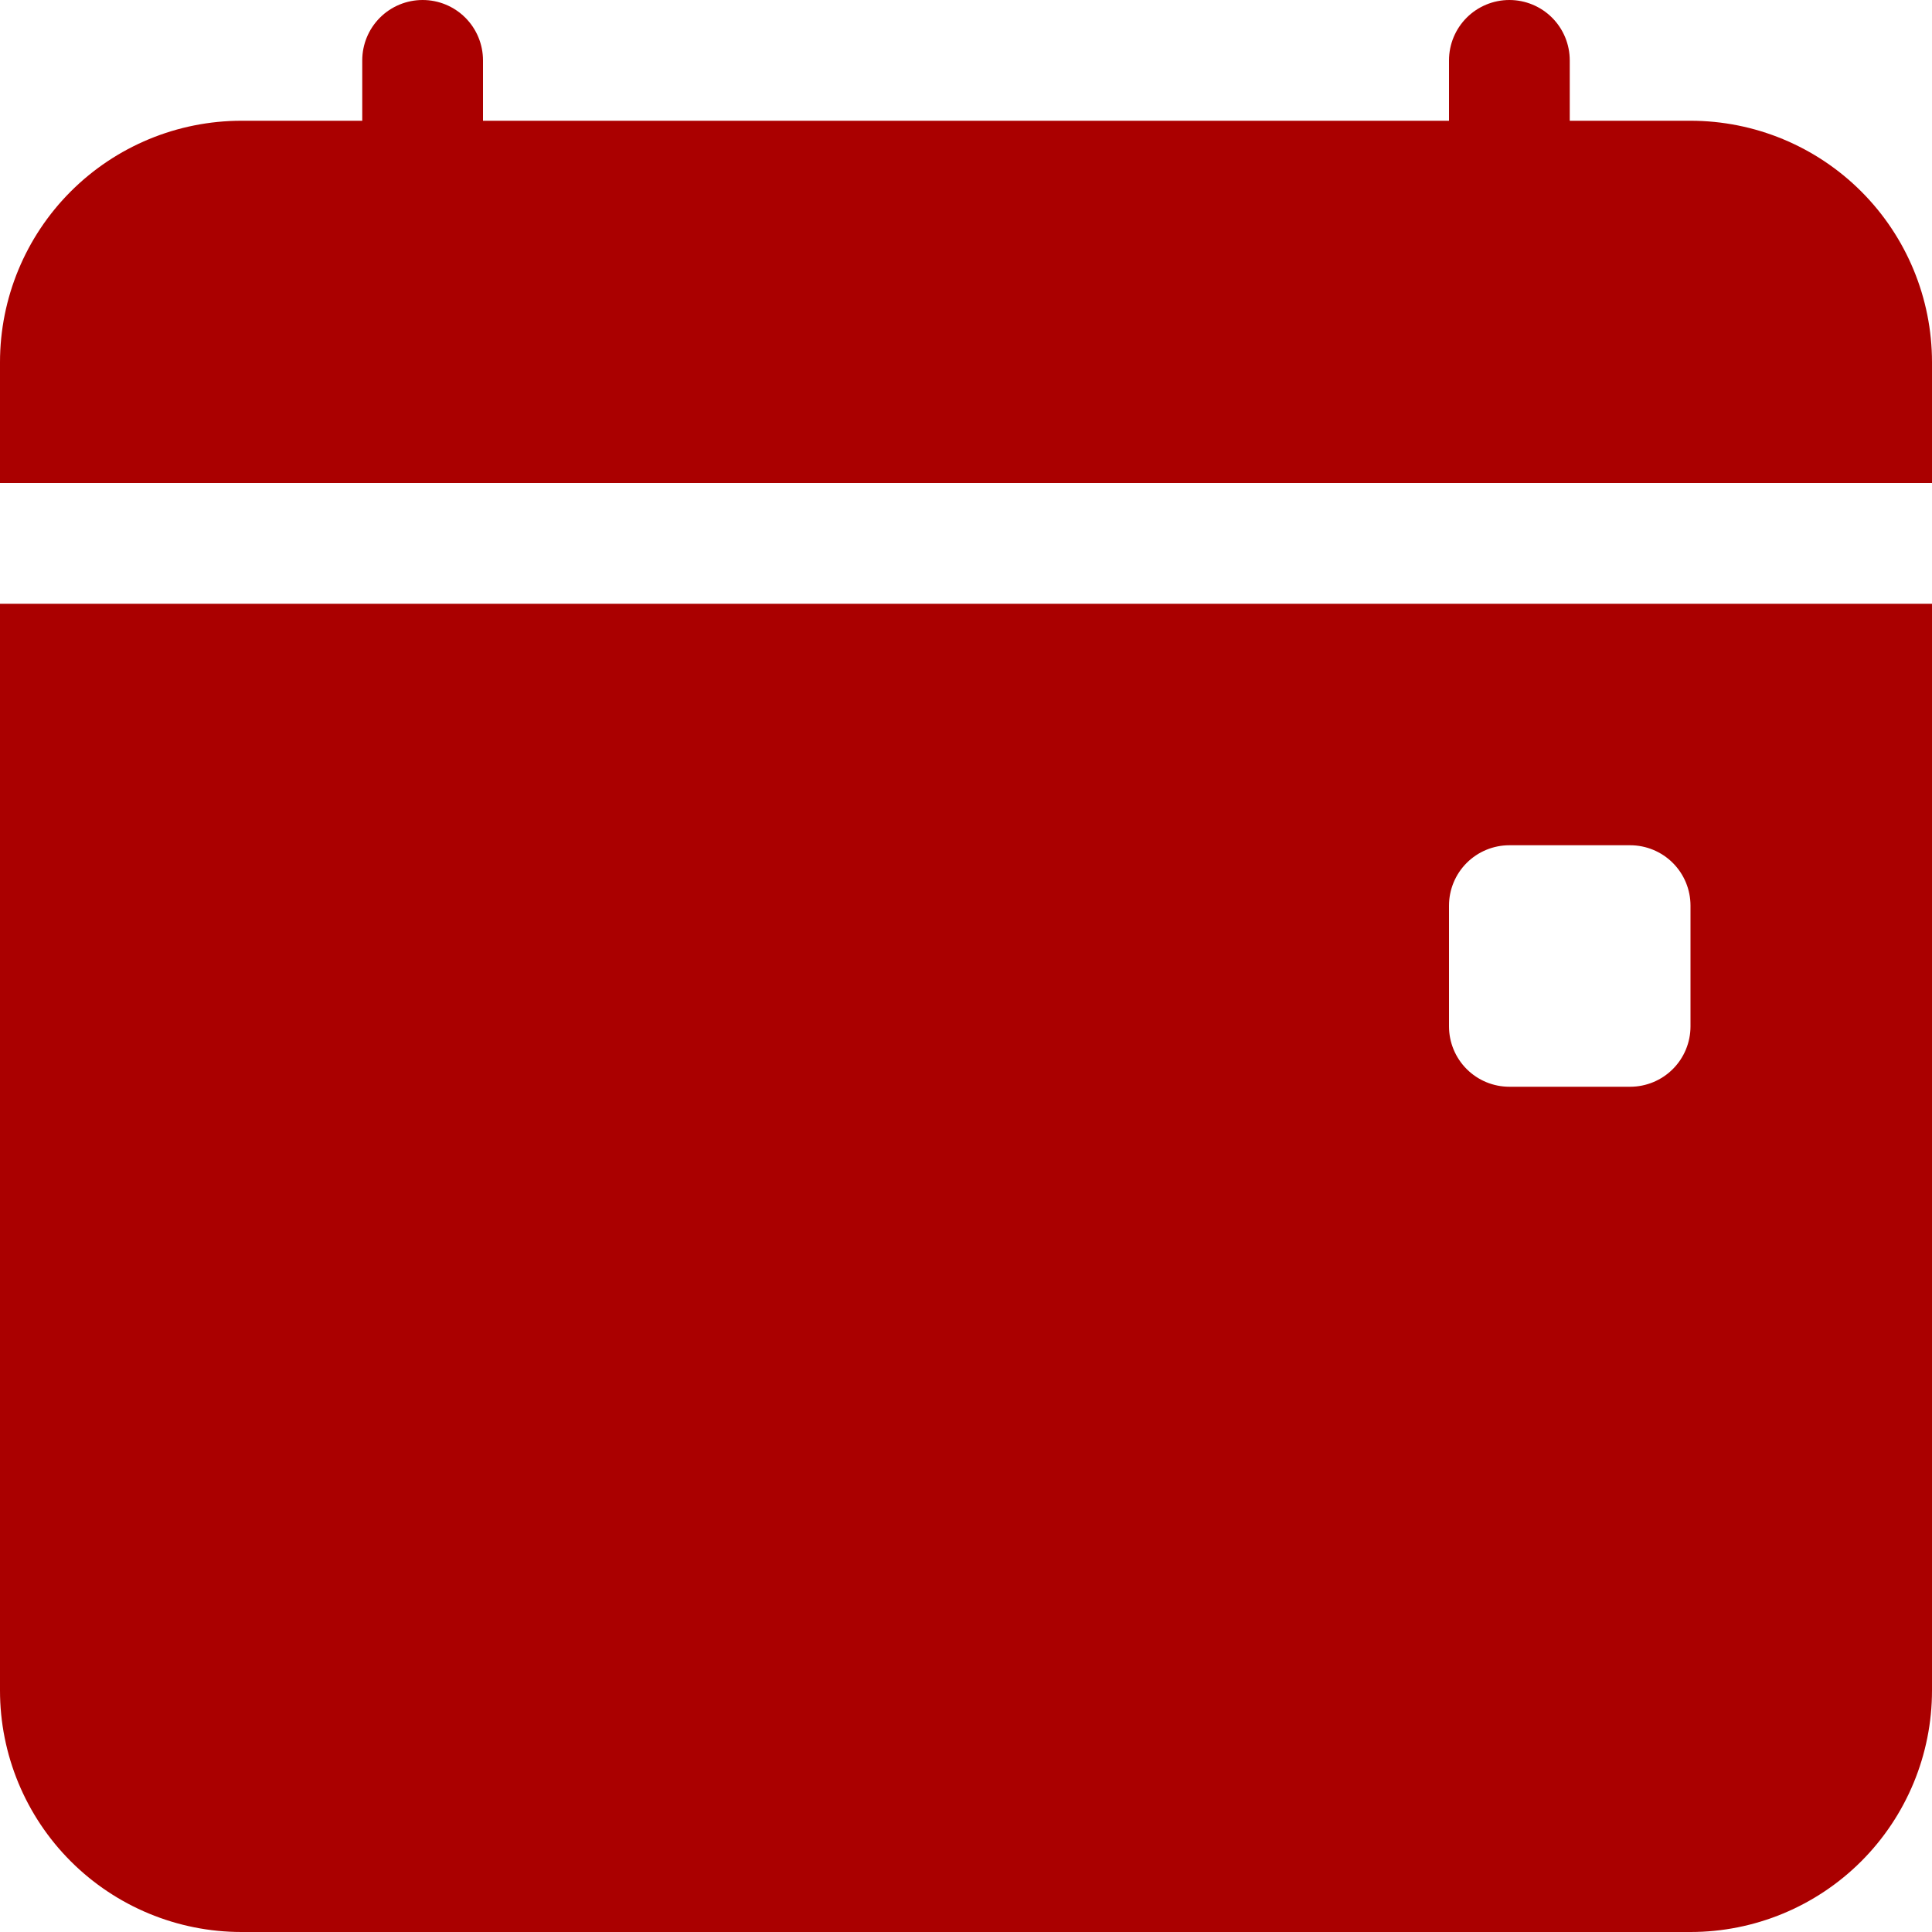
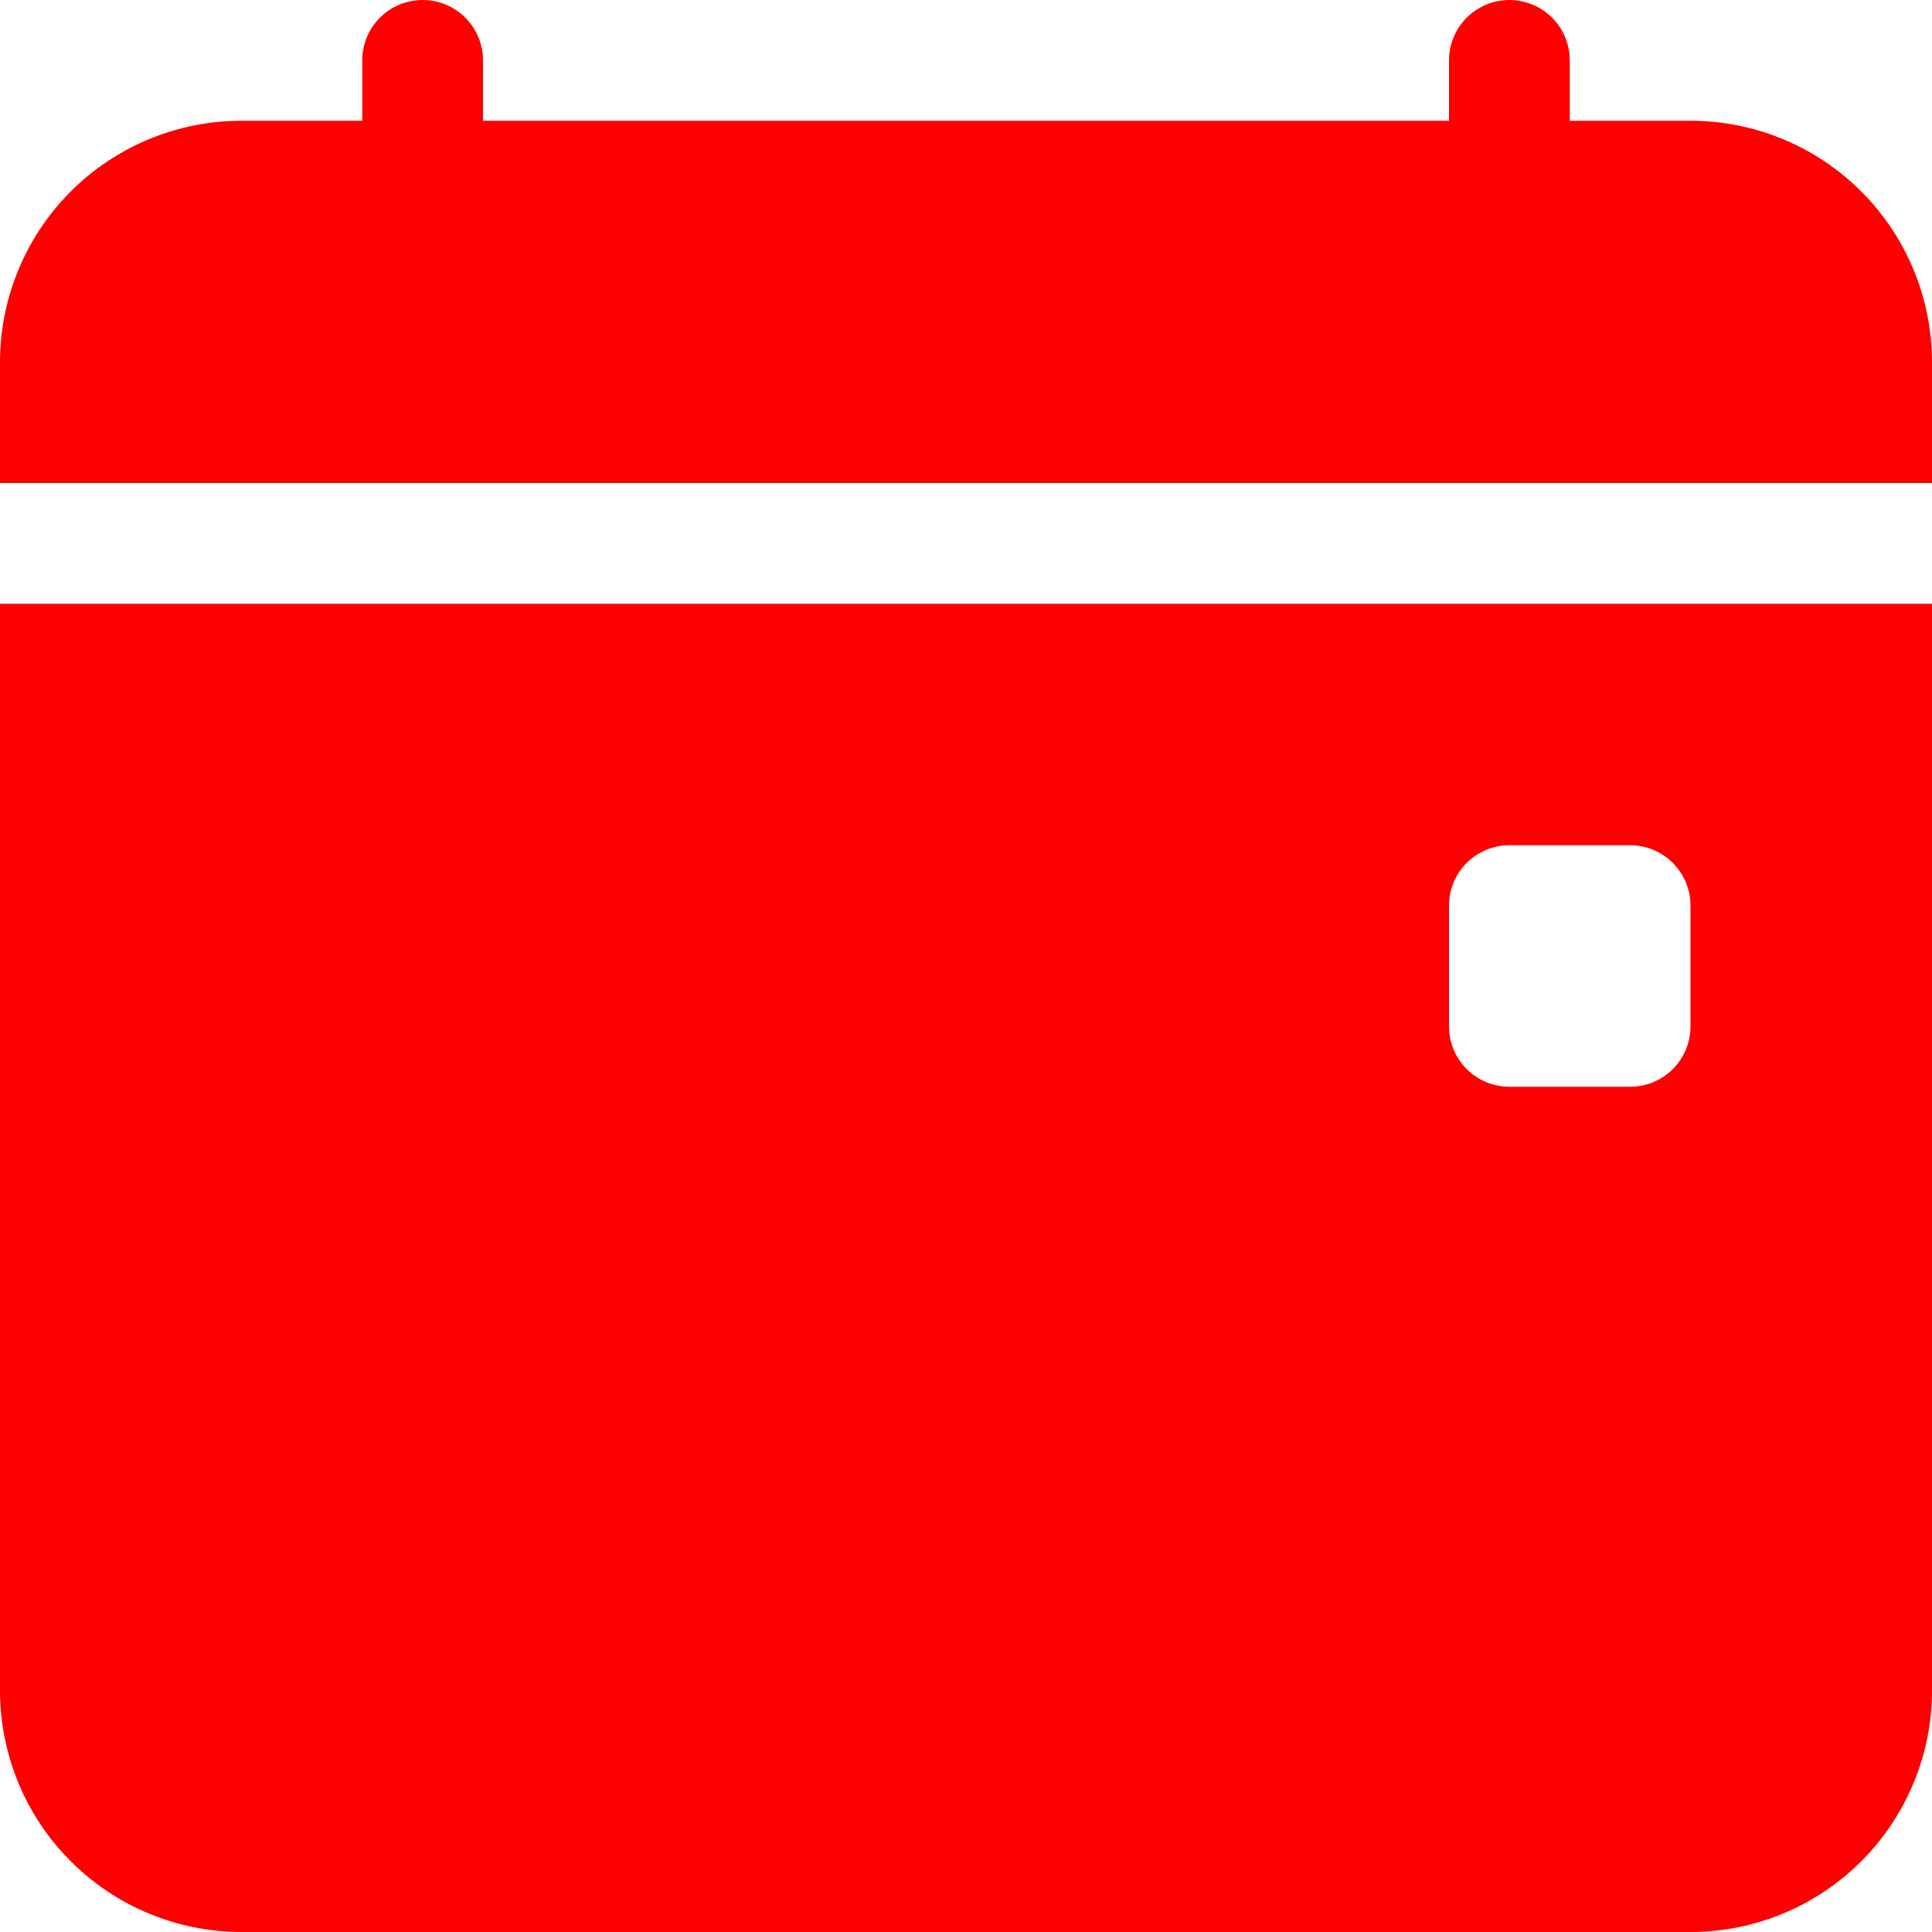
<svg xmlns="http://www.w3.org/2000/svg" width="100" height="100" viewBox="0 0 100 100" fill="none">
-   <path d="M25 3.125C25 2.296 24.671 1.501 24.085 0.915C23.499 0.329 22.704 0 21.875 0C21.046 0 20.251 0.329 19.665 0.915C19.079 1.501 18.75 2.296 18.75 3.125V6.25H12.5C9.185 6.25 6.005 7.567 3.661 9.911C1.317 12.255 0 15.435 0 18.75L0 25H100V18.75C100 15.435 98.683 12.255 96.339 9.911C93.995 7.567 90.815 6.25 87.5 6.25H81.25V3.125C81.25 2.296 80.921 1.501 80.335 0.915C79.749 0.329 78.954 0 78.125 0C77.296 0 76.501 0.329 75.915 0.915C75.329 1.501 75 2.296 75 3.125V6.25H25V3.125ZM100 87.5V31.25H0V87.5C0 90.815 1.317 93.995 3.661 96.339C6.005 98.683 9.185 100 12.5 100H87.5C90.815 100 93.995 98.683 96.339 96.339C98.683 93.995 100 90.815 100 87.5ZM78.125 43.75H84.375C85.204 43.75 85.999 44.079 86.585 44.665C87.171 45.251 87.5 46.046 87.5 46.875V53.125C87.5 53.954 87.171 54.749 86.585 55.335C85.999 55.921 85.204 56.25 84.375 56.25H78.125C77.296 56.25 76.501 55.921 75.915 55.335C75.329 54.749 75 53.954 75 53.125V46.875C75 46.046 75.329 45.251 75.915 44.665C76.501 44.079 77.296 43.75 78.125 43.75Z" fill="#aa0000" />
+   <path d="M25 3.125C25 2.296 24.671 1.501 24.085 0.915C23.499 0.329 22.704 0 21.875 0C21.046 0 20.251 0.329 19.665 0.915C19.079 1.501 18.75 2.296 18.75 3.125V6.25H12.5C9.185 6.25 6.005 7.567 3.661 9.911C1.317 12.255 0 15.435 0 18.75L0 25H100V18.75C100 15.435 98.683 12.255 96.339 9.911C93.995 7.567 90.815 6.25 87.5 6.25H81.25V3.125C81.25 2.296 80.921 1.501 80.335 0.915C79.749 0.329 78.954 0 78.125 0C77.296 0 76.501 0.329 75.915 0.915C75.329 1.501 75 2.296 75 3.125V6.25H25V3.125ZM100 87.5V31.25H0V87.5C0 90.815 1.317 93.995 3.661 96.339C6.005 98.683 9.185 100 12.5 100H87.5C90.815 100 93.995 98.683 96.339 96.339C98.683 93.995 100 90.815 100 87.5ZM78.125 43.75H84.375C85.204 43.75 85.999 44.079 86.585 44.665C87.171 45.251 87.5 46.046 87.5 46.875V53.125C87.5 53.954 87.171 54.749 86.585 55.335C85.999 55.921 85.204 56.25 84.375 56.25H78.125C77.296 56.25 76.501 55.921 75.915 55.335C75.329 54.749 75 53.954 75 53.125V46.875C75 46.046 75.329 45.251 75.915 44.665C76.501 44.079 77.296 43.75 78.125 43.75Z" fill="#ff0000" />
</svg>
